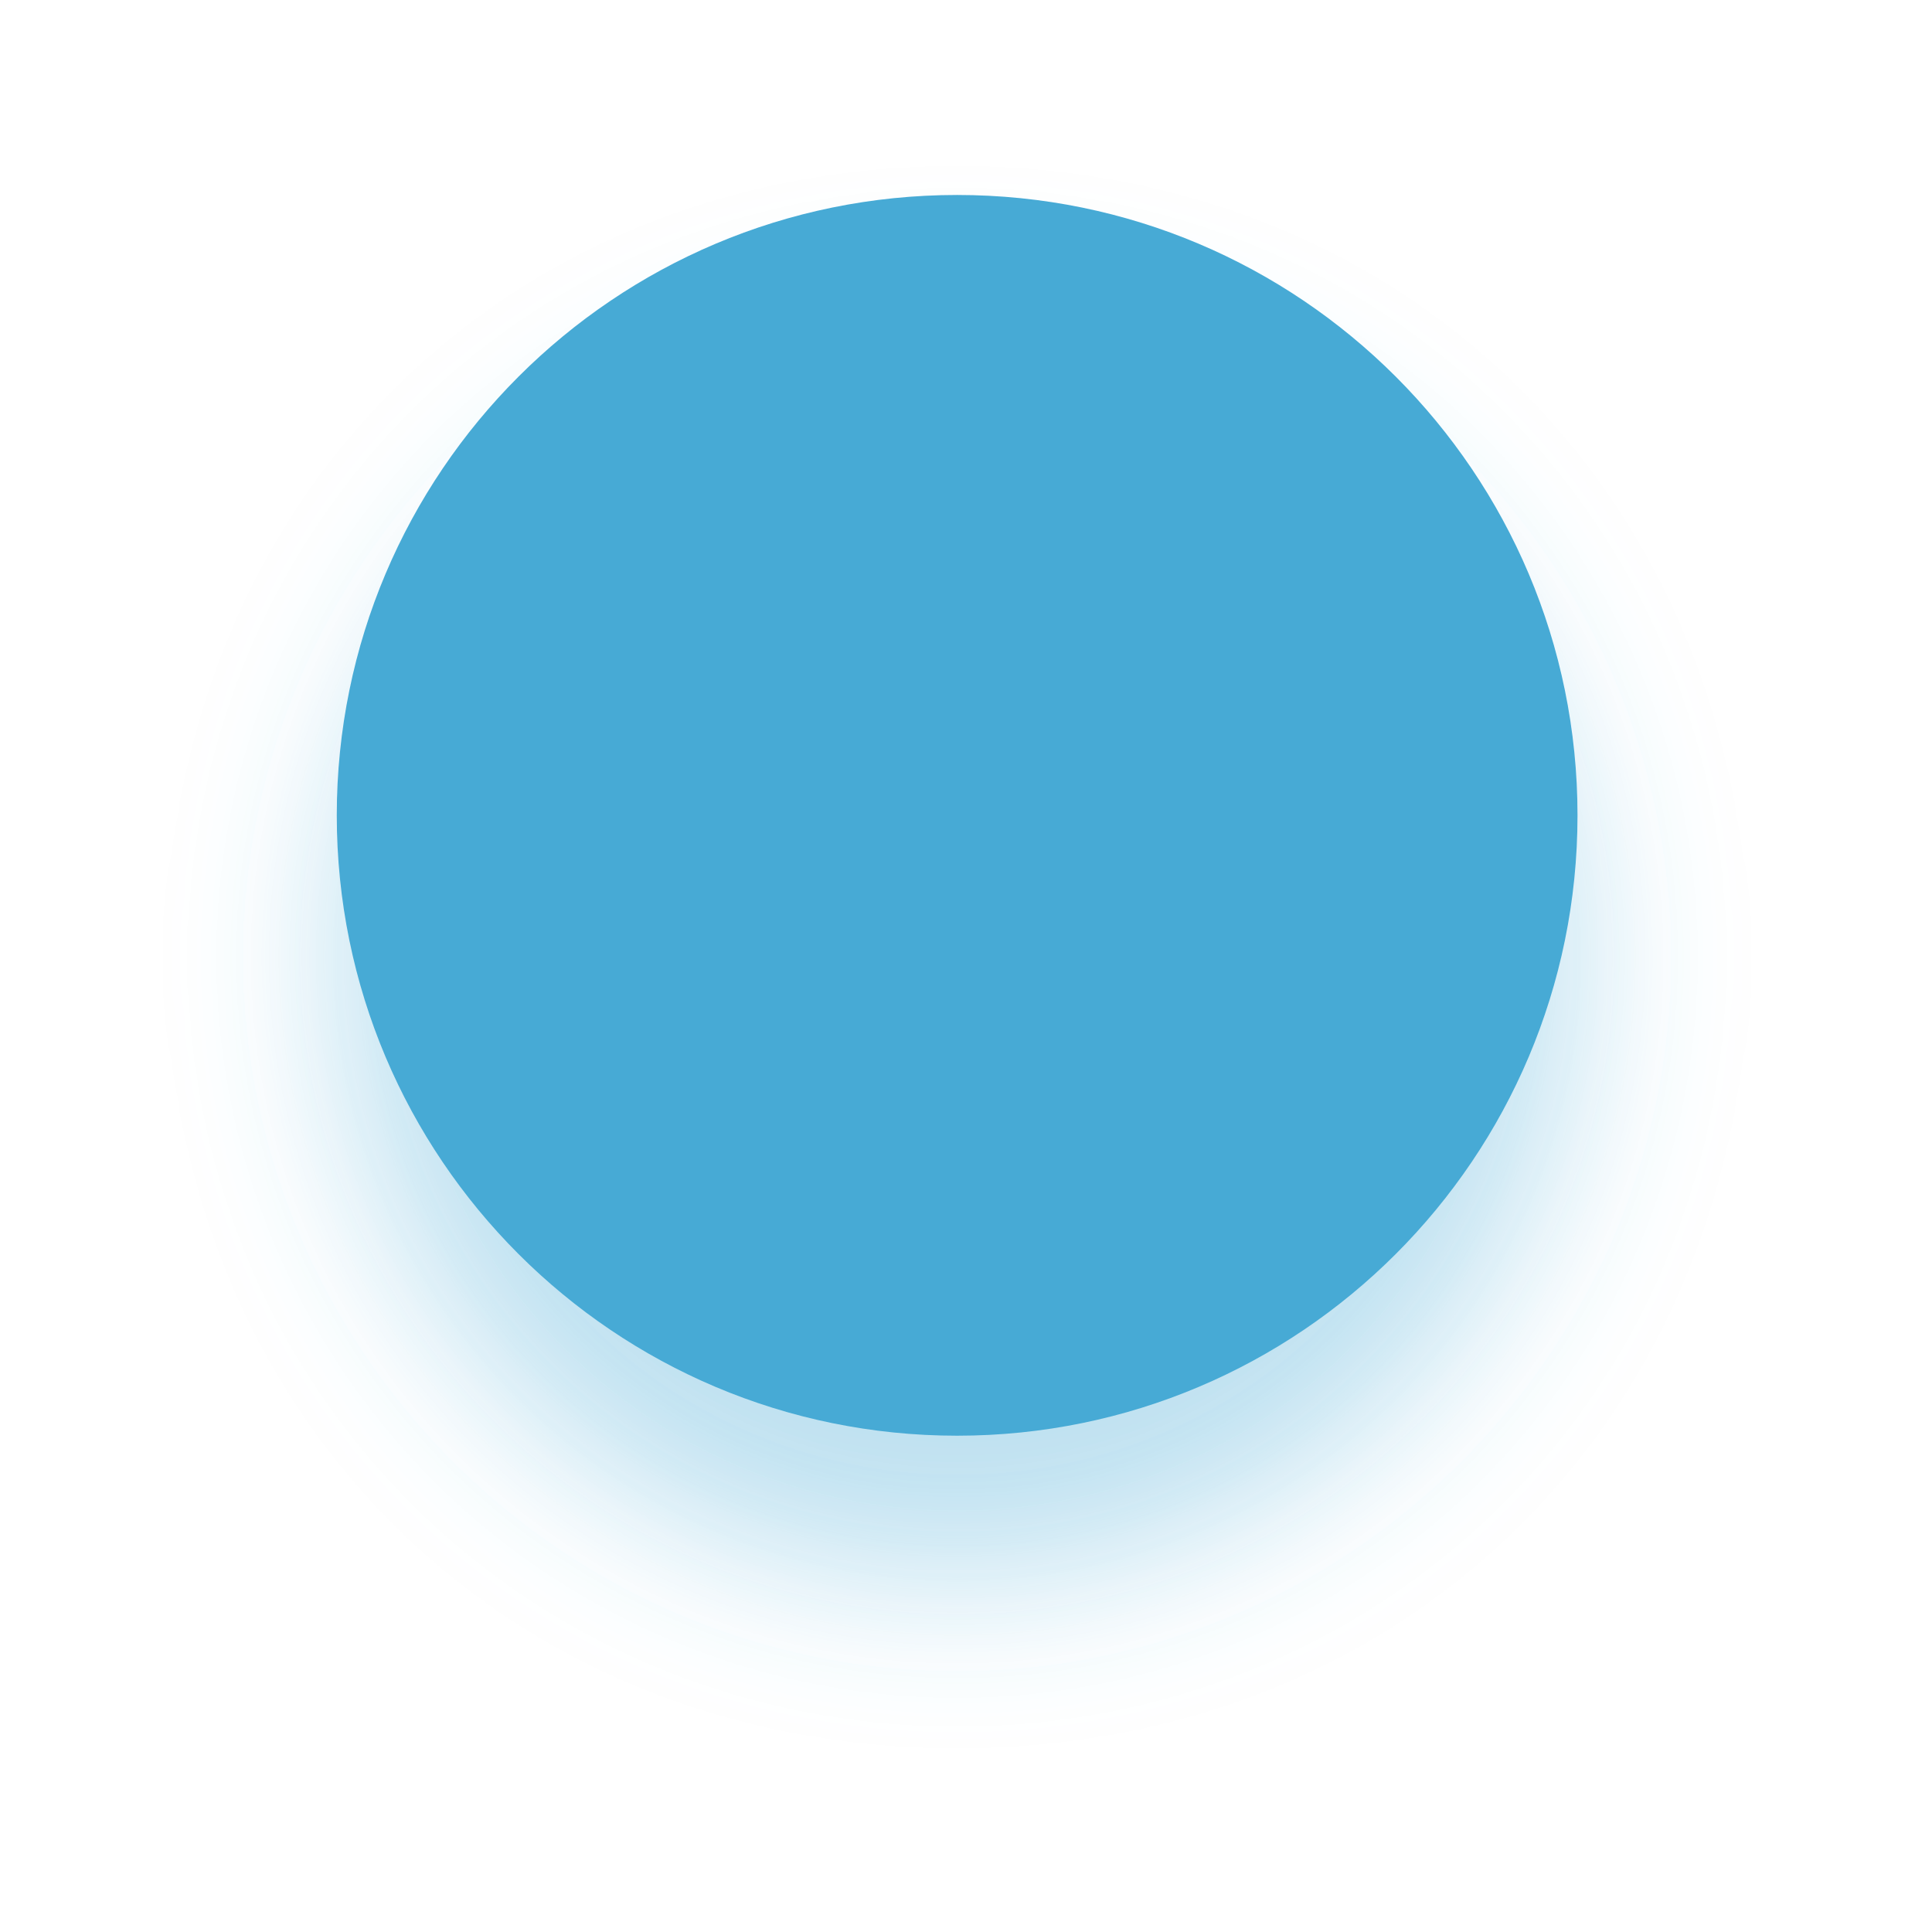
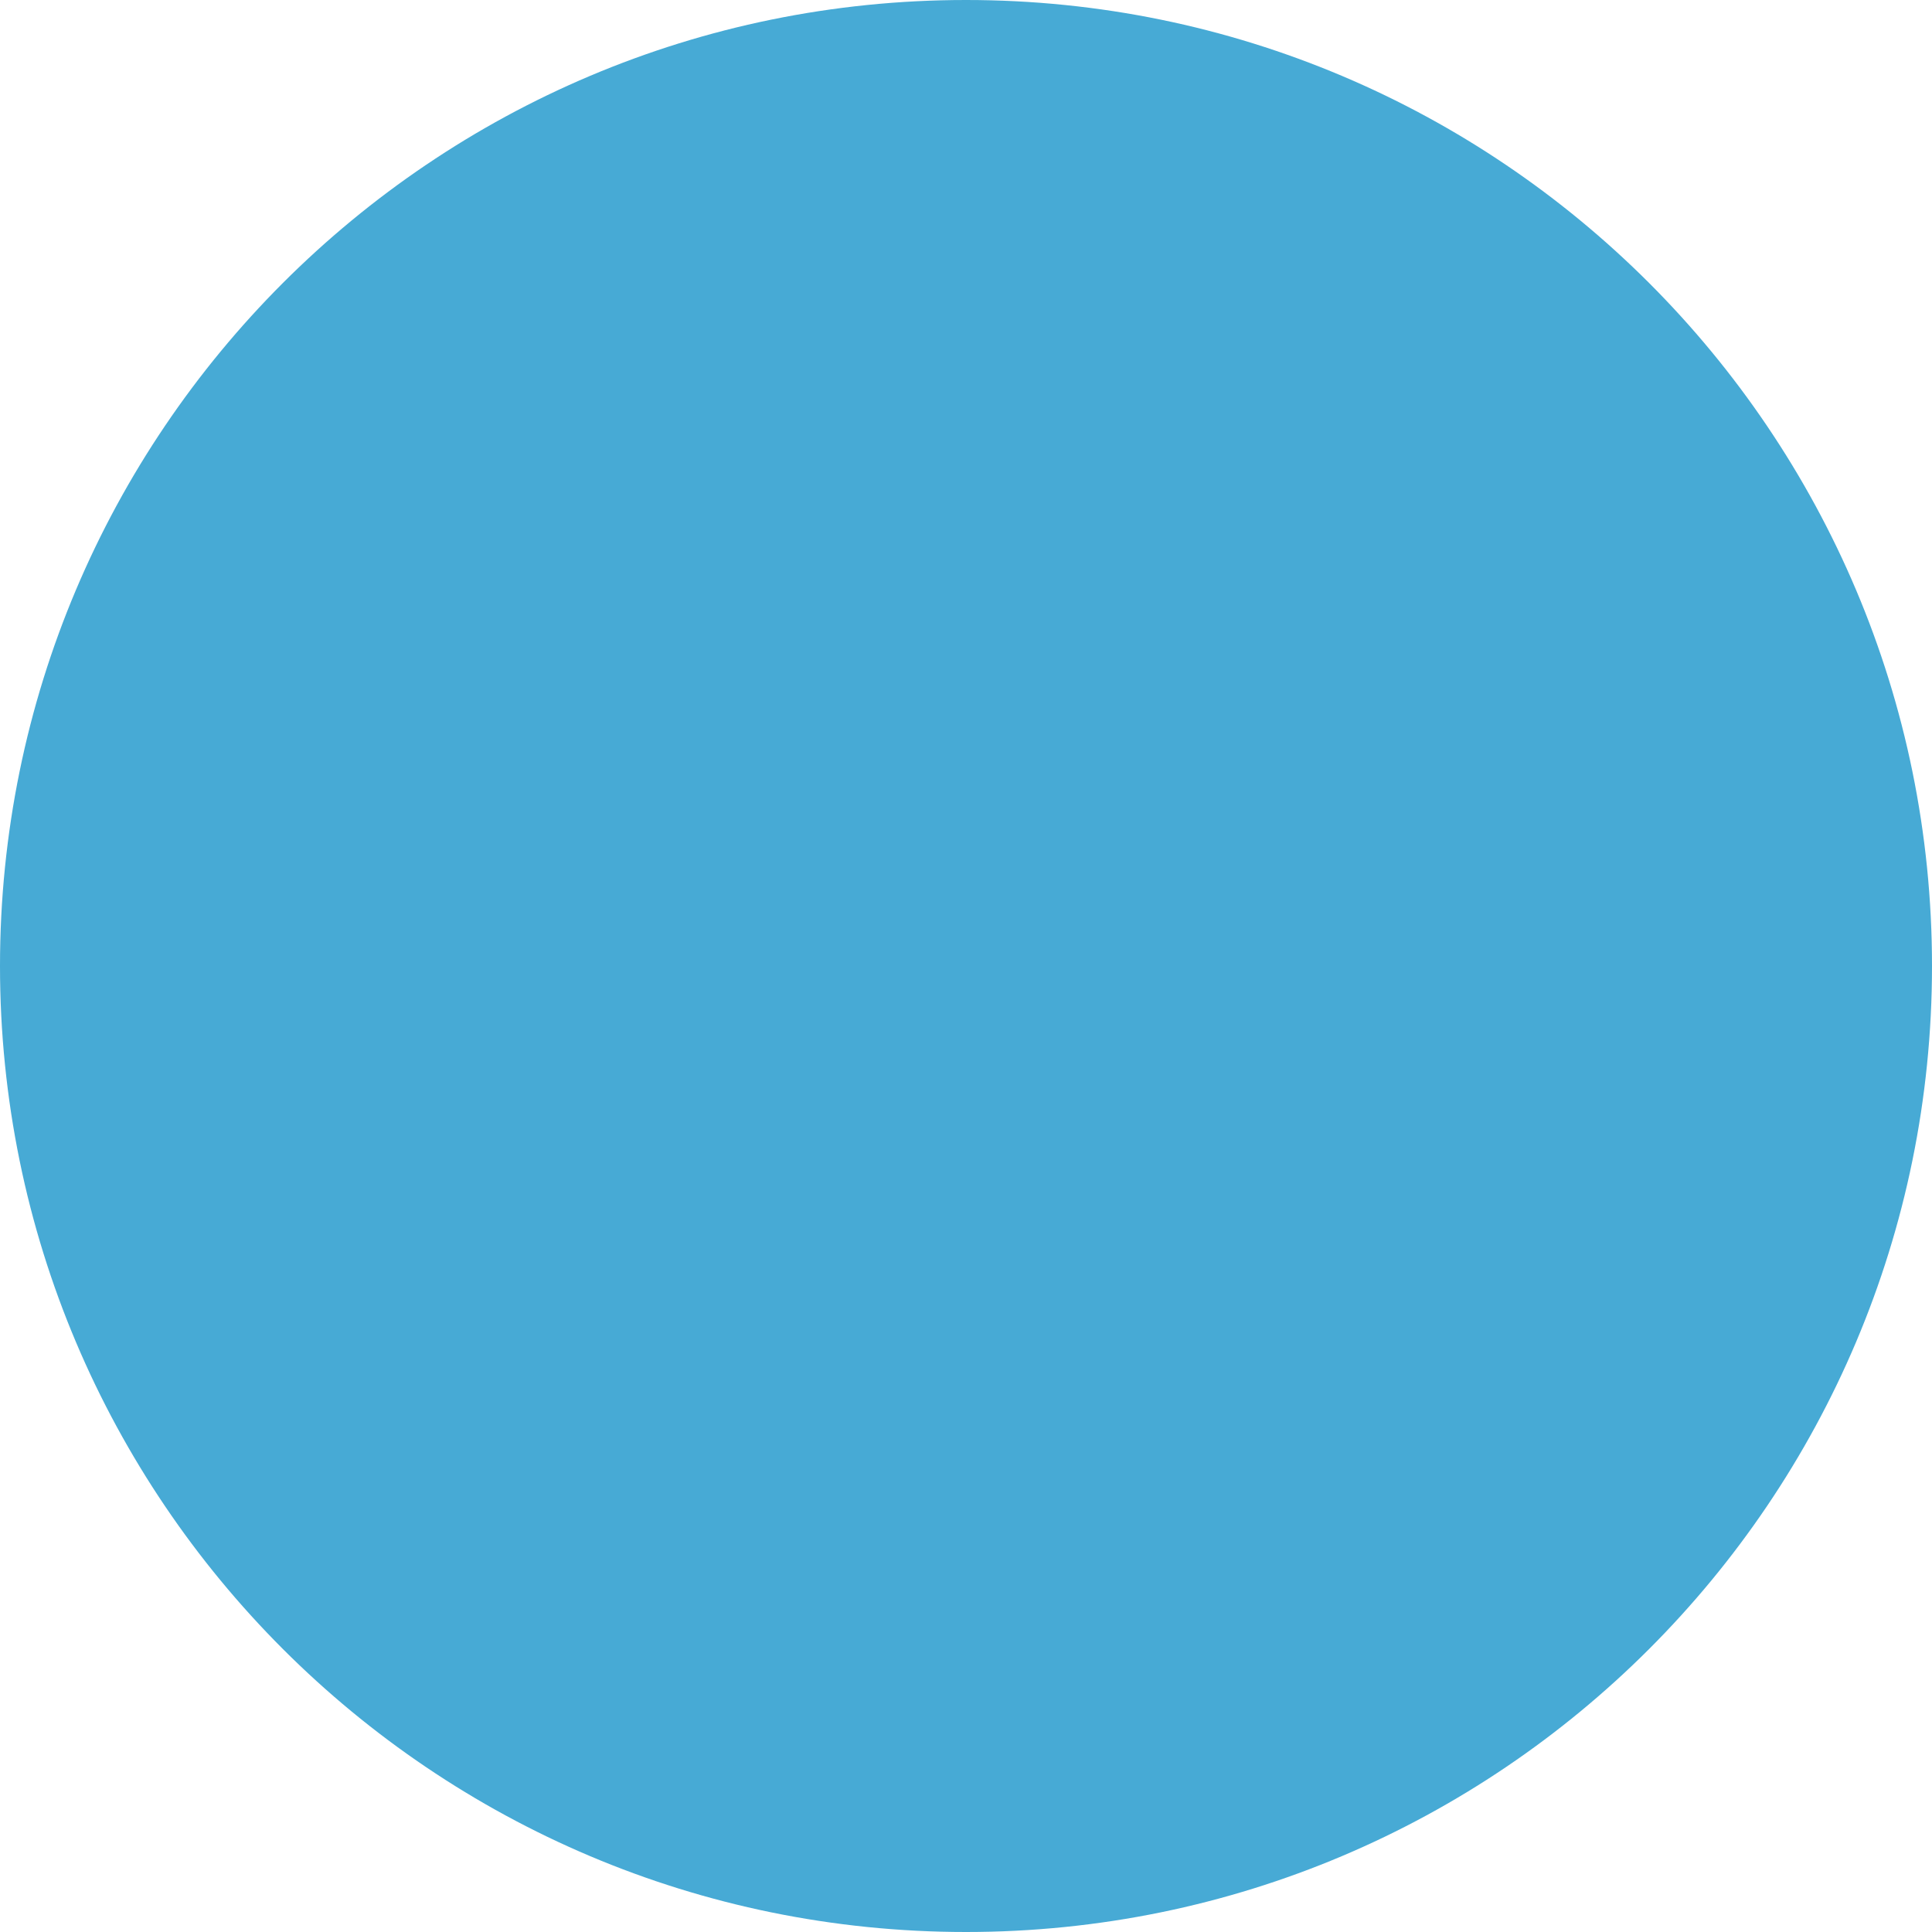
- <svg xmlns="http://www.w3.org/2000/svg" width="109" height="109" viewBox="0 0 109 109">
+ <svg xmlns="http://www.w3.org/2000/svg" width="10.25" height="10.25" viewBox="0 0 10.25 10.25">
  <defs>
    <style>
      .cls-1 {
        fill: #47aad5;
-         filter: url(#filter);
      }
    </style>
-     <filter id="filter" x="0" y="0" width="109" height="109" filterUnits="userSpaceOnUse">
-       <feOffset result="offset" dy="8" in="SourceAlpha" />
-       <feGaussianBlur result="blur" stdDeviation="4.472" />
-       <feFlood result="flood" flood-color="#47aad5" flood-opacity="0.35" />
-       <feComposite result="composite" operator="in" in2="blur" />
-       <feBlend result="blend" in="SourceGraphic" />
-     </filter>
  </defs>
-   <circle id="btn" class="cls-1" cx="54" cy="46" r="35" />
+   <circle class="cls-1" cx="5.125" cy="5.125" r="5.125" />
</svg>
